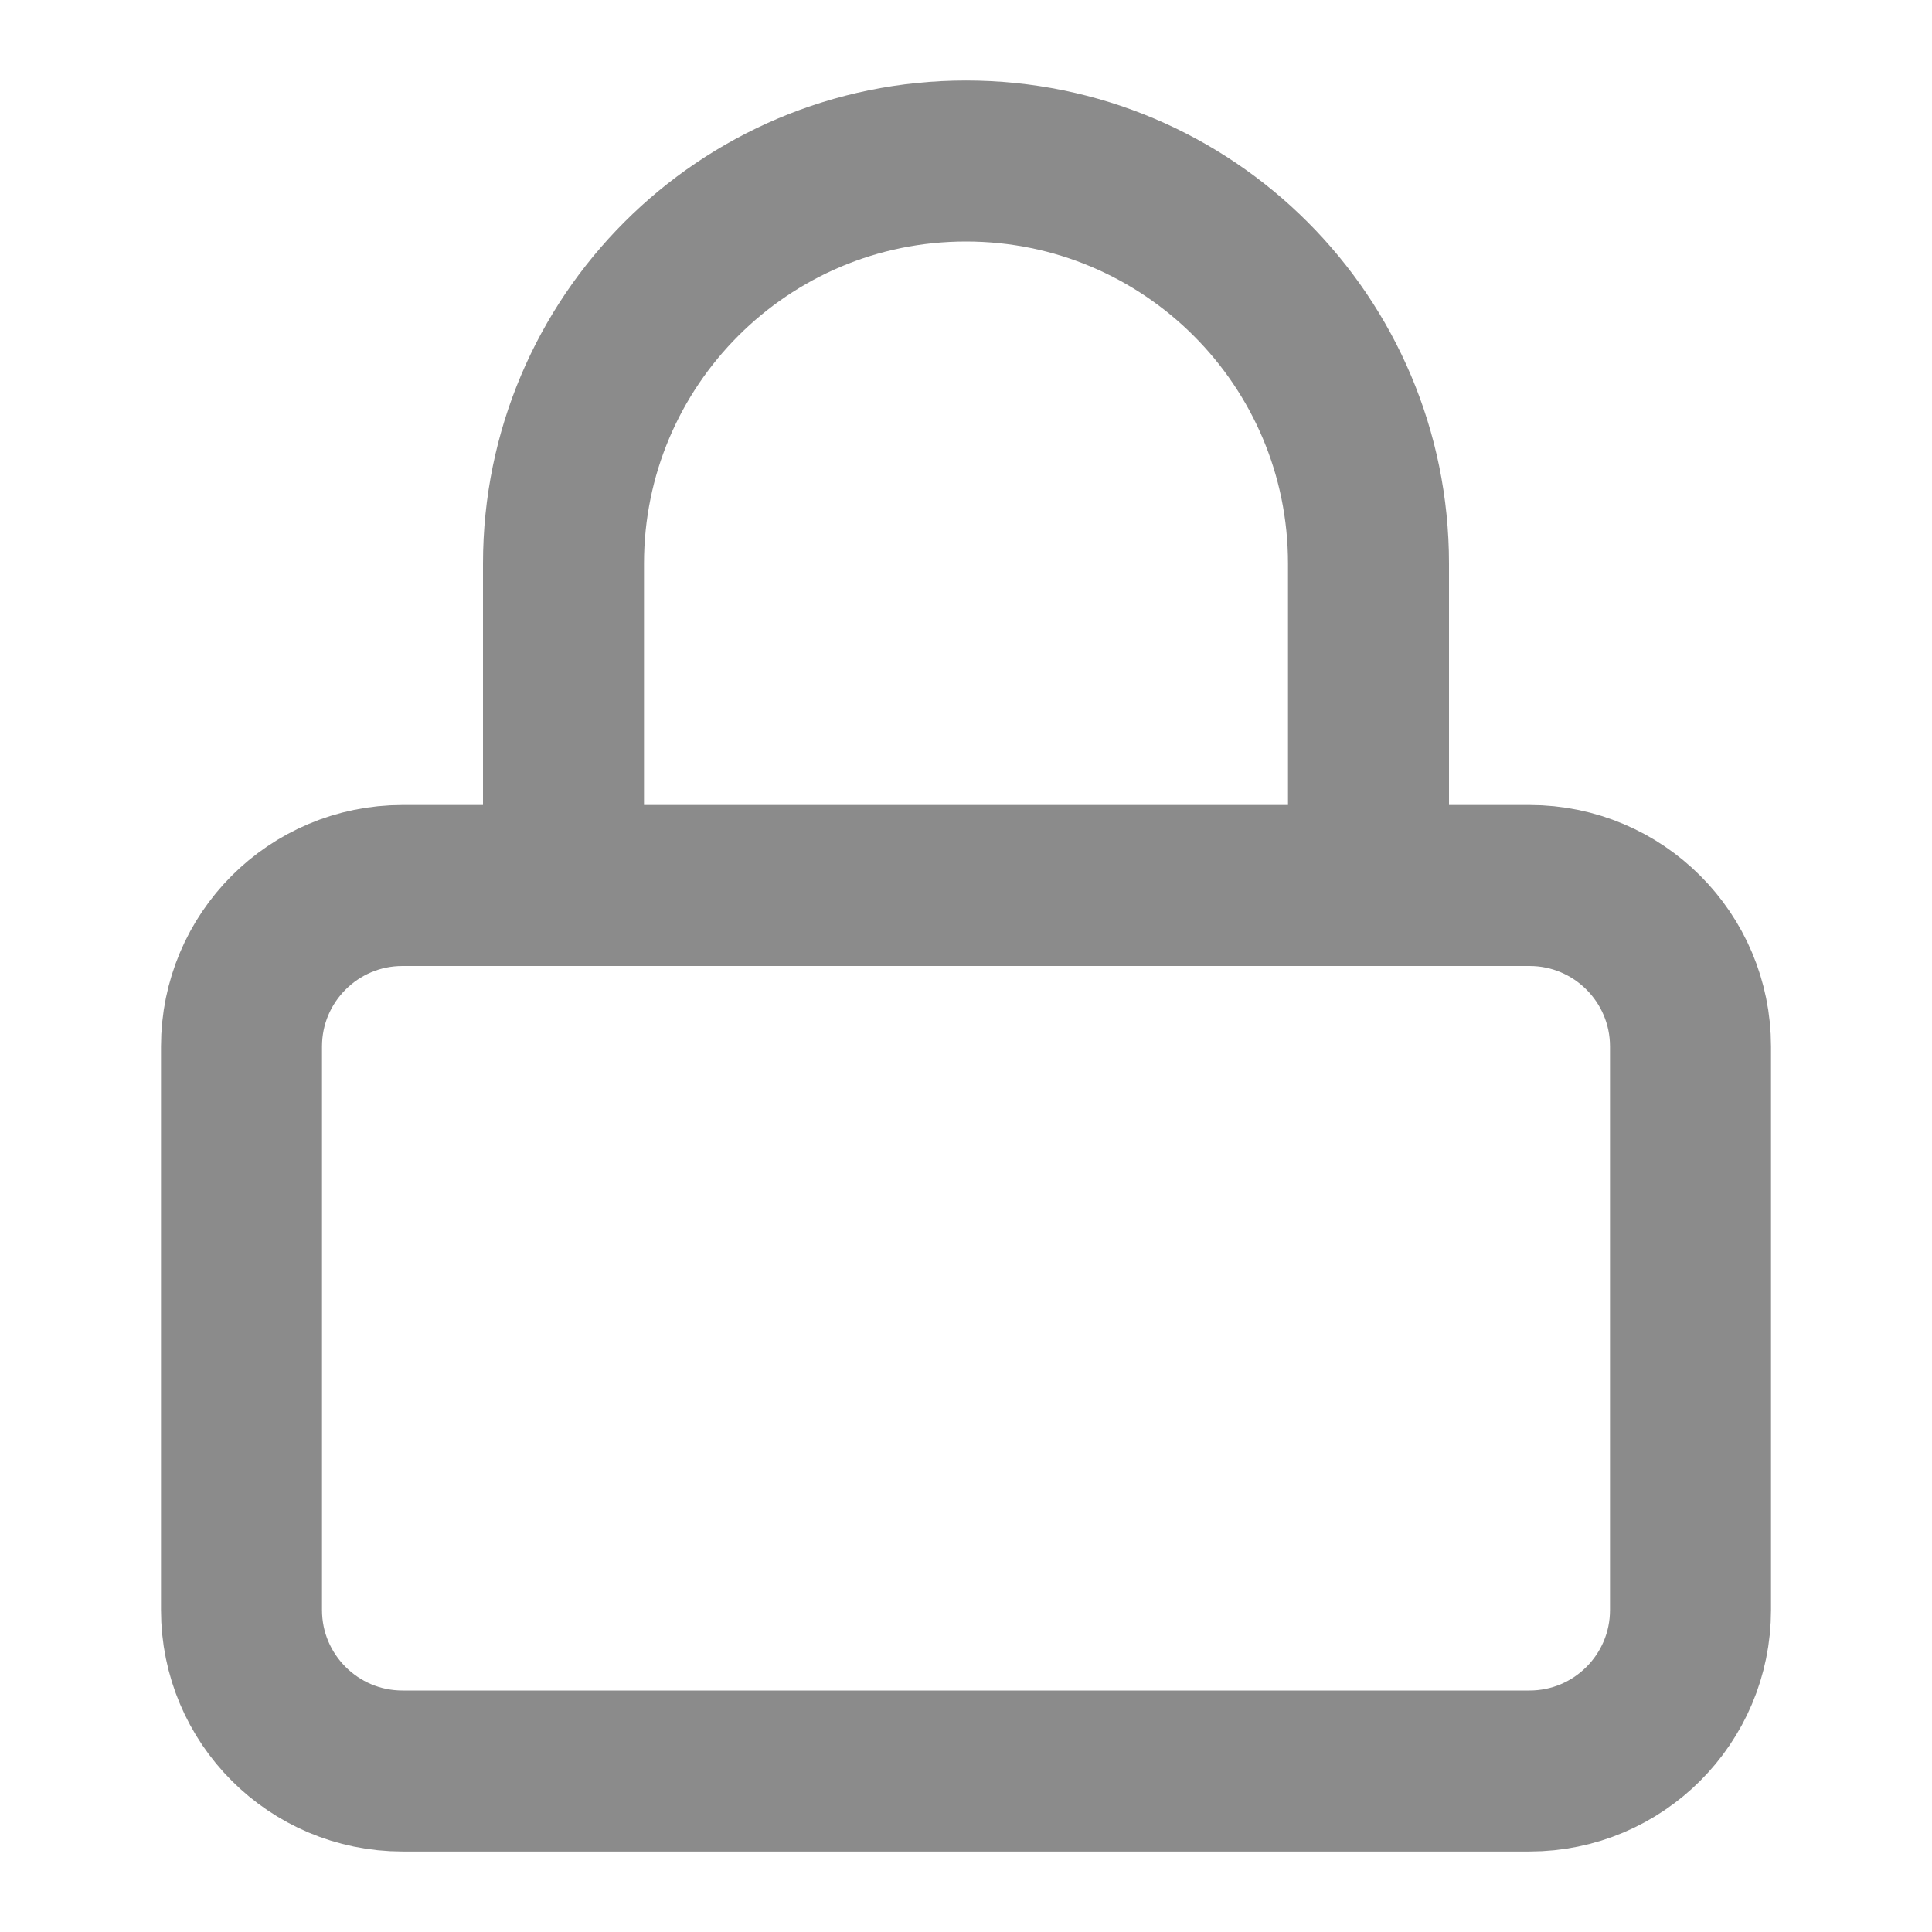
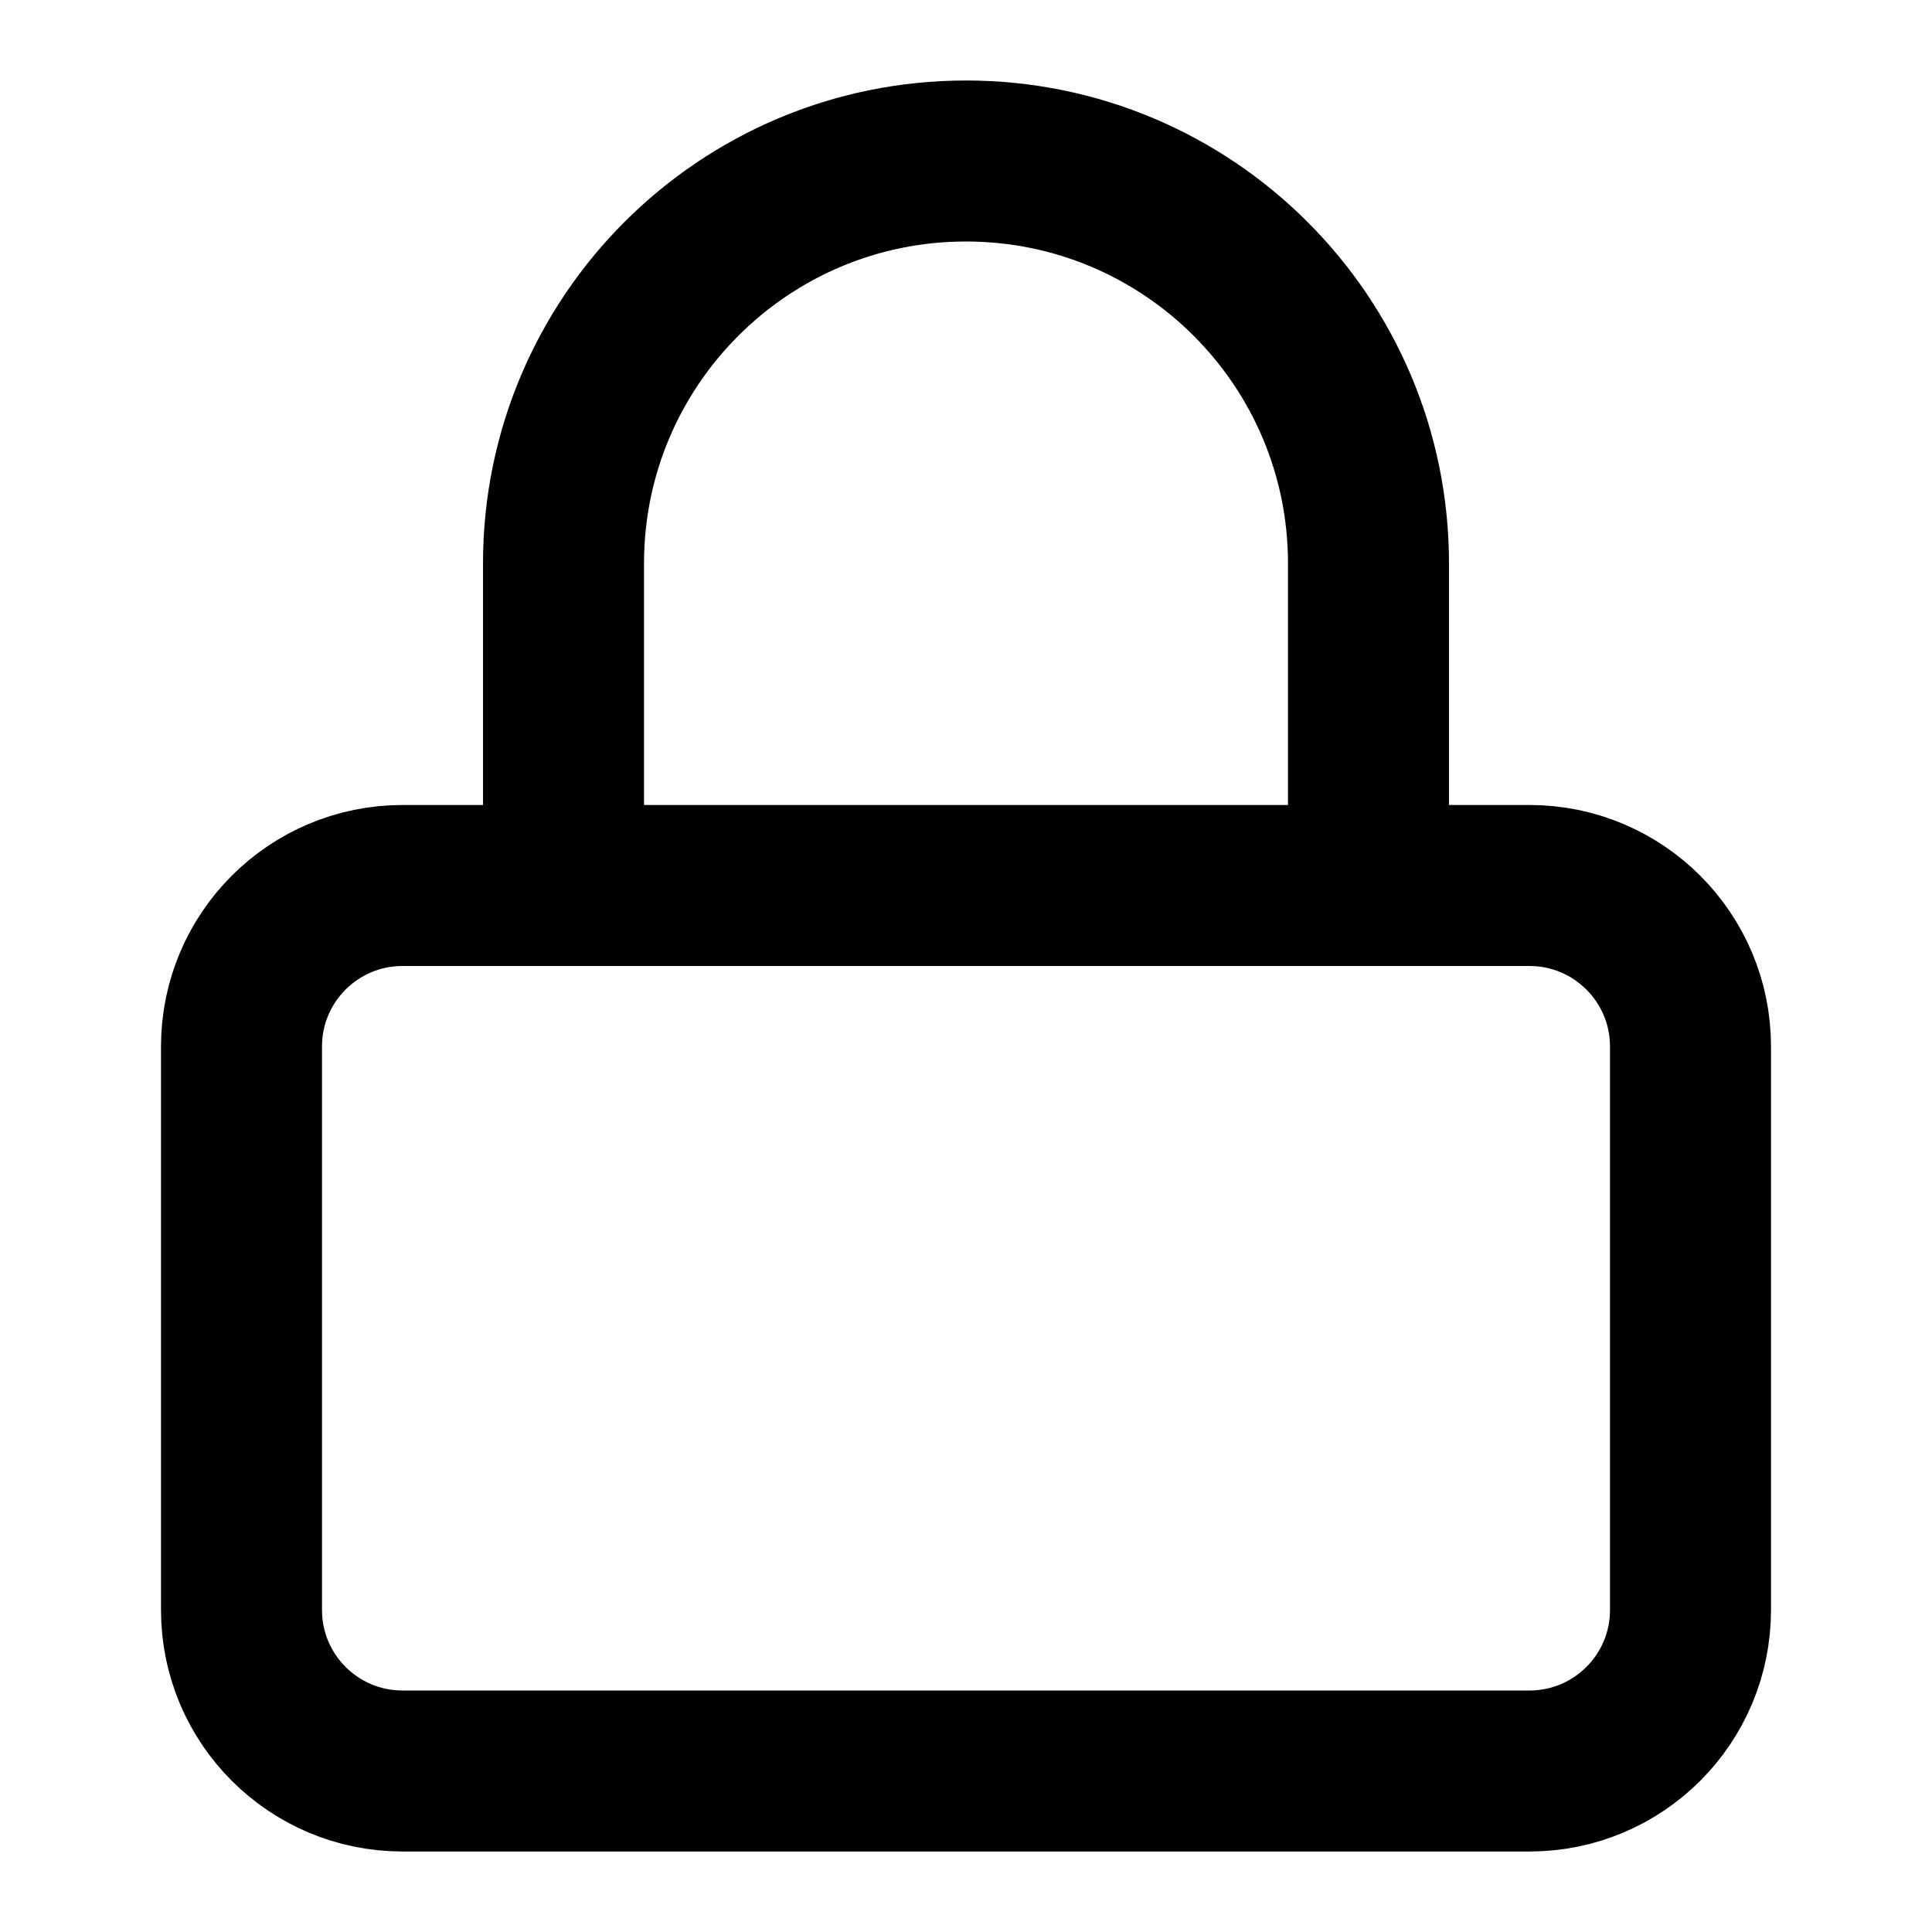
- <svg xmlns="http://www.w3.org/2000/svg" width="24" height="24" viewBox="0 0 24 24" fill="none" stroke="#8B8B8B" stroke-width="2" stroke-linecap="round" stroke-linejoin="round" class="feather feather-lock">
+ <svg xmlns="http://www.w3.org/2000/svg" width="24" height="24" viewBox="0 0 24 24" fill="none" stroke="black" stroke-width="2" stroke-linecap="round" stroke-linejoin="round" class="feather feather-lock">
  <rect x="3" y="11" width="18" height="11" rx="2" ry="2" />
  <path d="M7 11V7a5 5 0 0 1 10 0v4" />
</svg>
